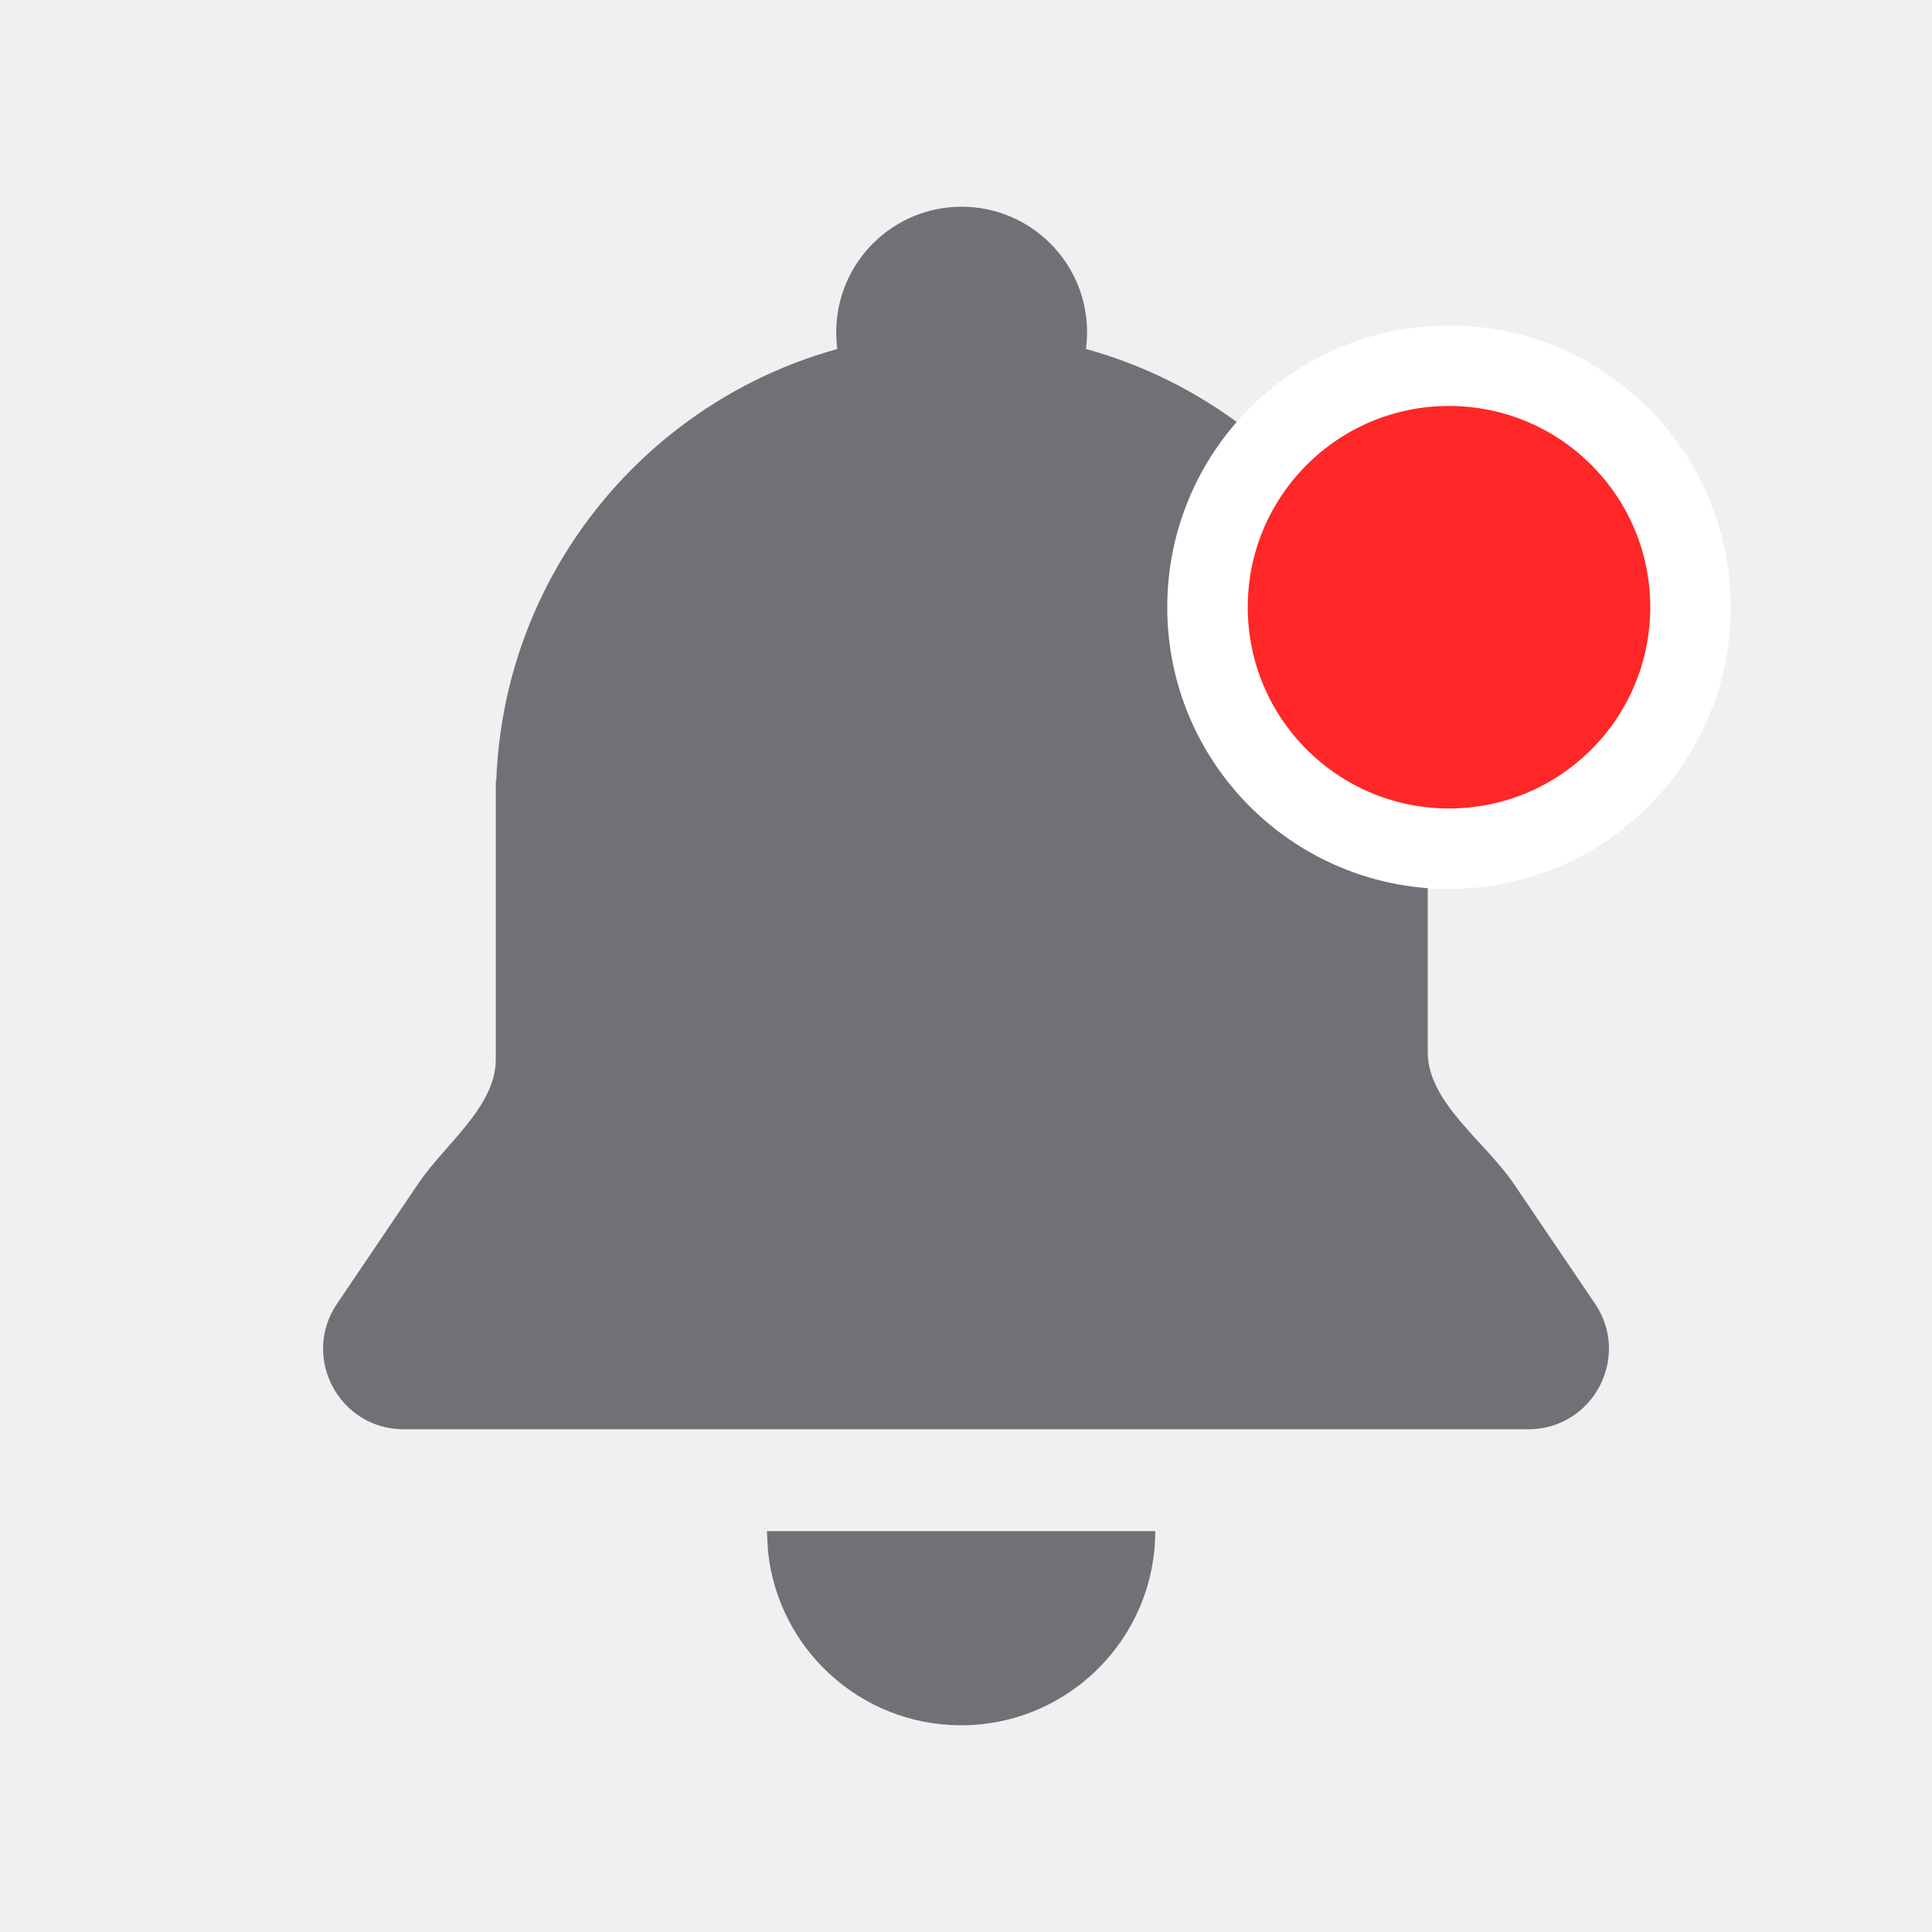
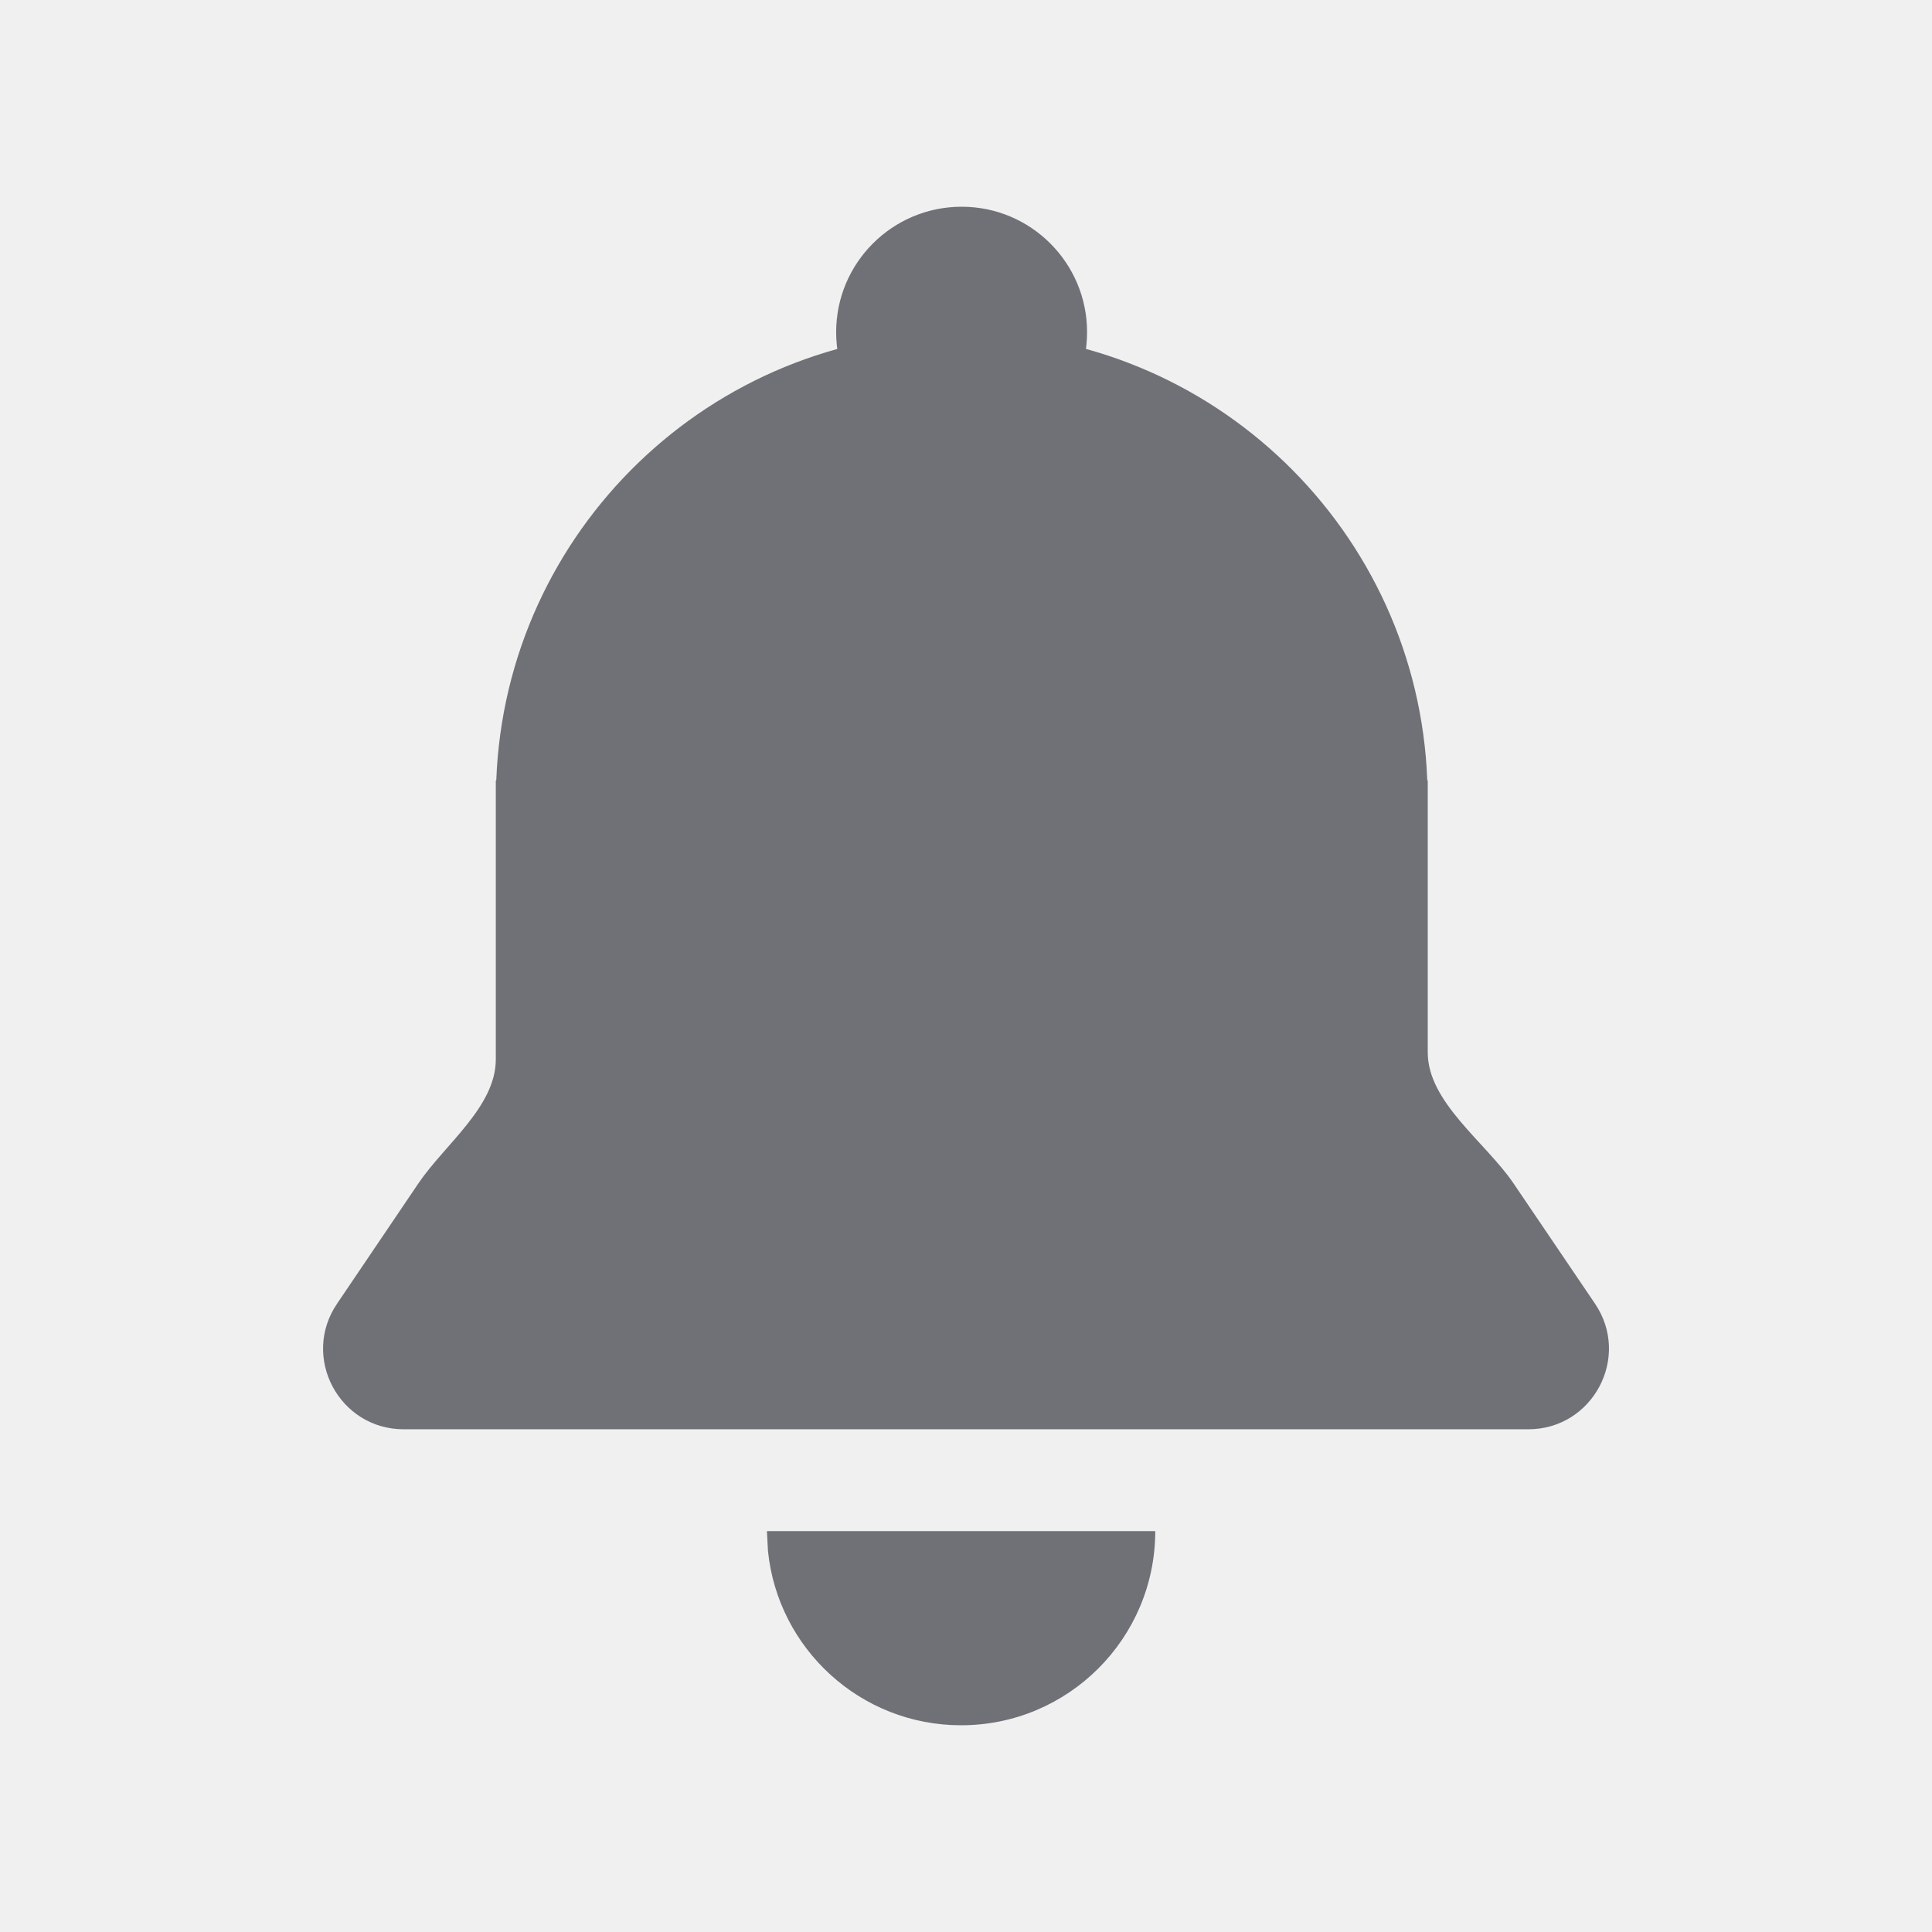
<svg xmlns="http://www.w3.org/2000/svg" width="24" height="24" viewBox="0 0 24 24" fill="none">
-   <path d="M13.504 4.127C13.504 4.987 12.806 5.685 11.946 5.685C11.085 5.685 10.388 4.987 10.388 4.127C10.388 3.266 11.085 2.568 11.946 2.568C12.806 2.568 13.504 3.266 13.504 4.127Z" fill="#707177" />
-   <path d="M11.947 4.127C15.069 4.127 17.613 6.598 17.73 9.692C17.73 9.694 17.732 9.695 17.733 9.695C17.735 9.695 17.736 9.696 17.736 9.698V13.074C17.736 13.693 18.454 14.188 18.802 14.701L19.814 16.195C20.263 16.859 19.787 17.755 18.985 17.755H5.015C4.213 17.755 3.737 16.859 4.187 16.195L5.197 14.701C5.527 14.214 6.159 13.748 6.159 13.16V9.698C6.159 9.696 6.161 9.695 6.162 9.695C6.164 9.695 6.165 9.694 6.165 9.692C6.282 6.598 8.825 4.127 11.947 4.127Z" fill="#707177" />
+   <path d="M13.504 4.126C13.504 4.987 12.806 5.685 11.946 5.685C11.085 5.685 10.387 4.987 10.387 4.126C10.387 3.266 11.085 2.568 11.946 2.568C12.806 2.568 13.504 3.266 13.504 4.126Z" fill="#707177" />
+   <path d="M11.947 4.126C15.069 4.127 17.613 6.598 17.73 9.692C17.73 9.693 17.732 9.695 17.733 9.695C17.735 9.695 17.736 9.696 17.736 9.698V13.074C17.736 13.693 18.454 14.188 18.802 14.701L19.814 16.195C20.263 16.859 19.787 17.755 18.985 17.755H5.015C4.213 17.755 3.737 16.859 4.187 16.195L5.197 14.701C5.527 14.214 6.159 13.748 6.159 13.16V9.698C6.159 9.696 6.16 9.695 6.162 9.695C6.164 9.695 6.165 9.693 6.165 9.692C6.282 6.598 8.825 4.127 11.947 4.126Z" fill="#707177" />
  <path d="M14.351 19.02C14.351 20.352 13.271 21.432 11.939 21.432C10.69 21.432 9.663 20.482 9.54 19.266L9.527 19.02H14.351Z" fill="#707177" />
-   <rect x="15" y="4.543" width="6" height="6" rx="3" fill="#FF2727" />
-   <rect x="15" y="4.543" width="6" height="6" rx="3" stroke="white" />
</svg>
